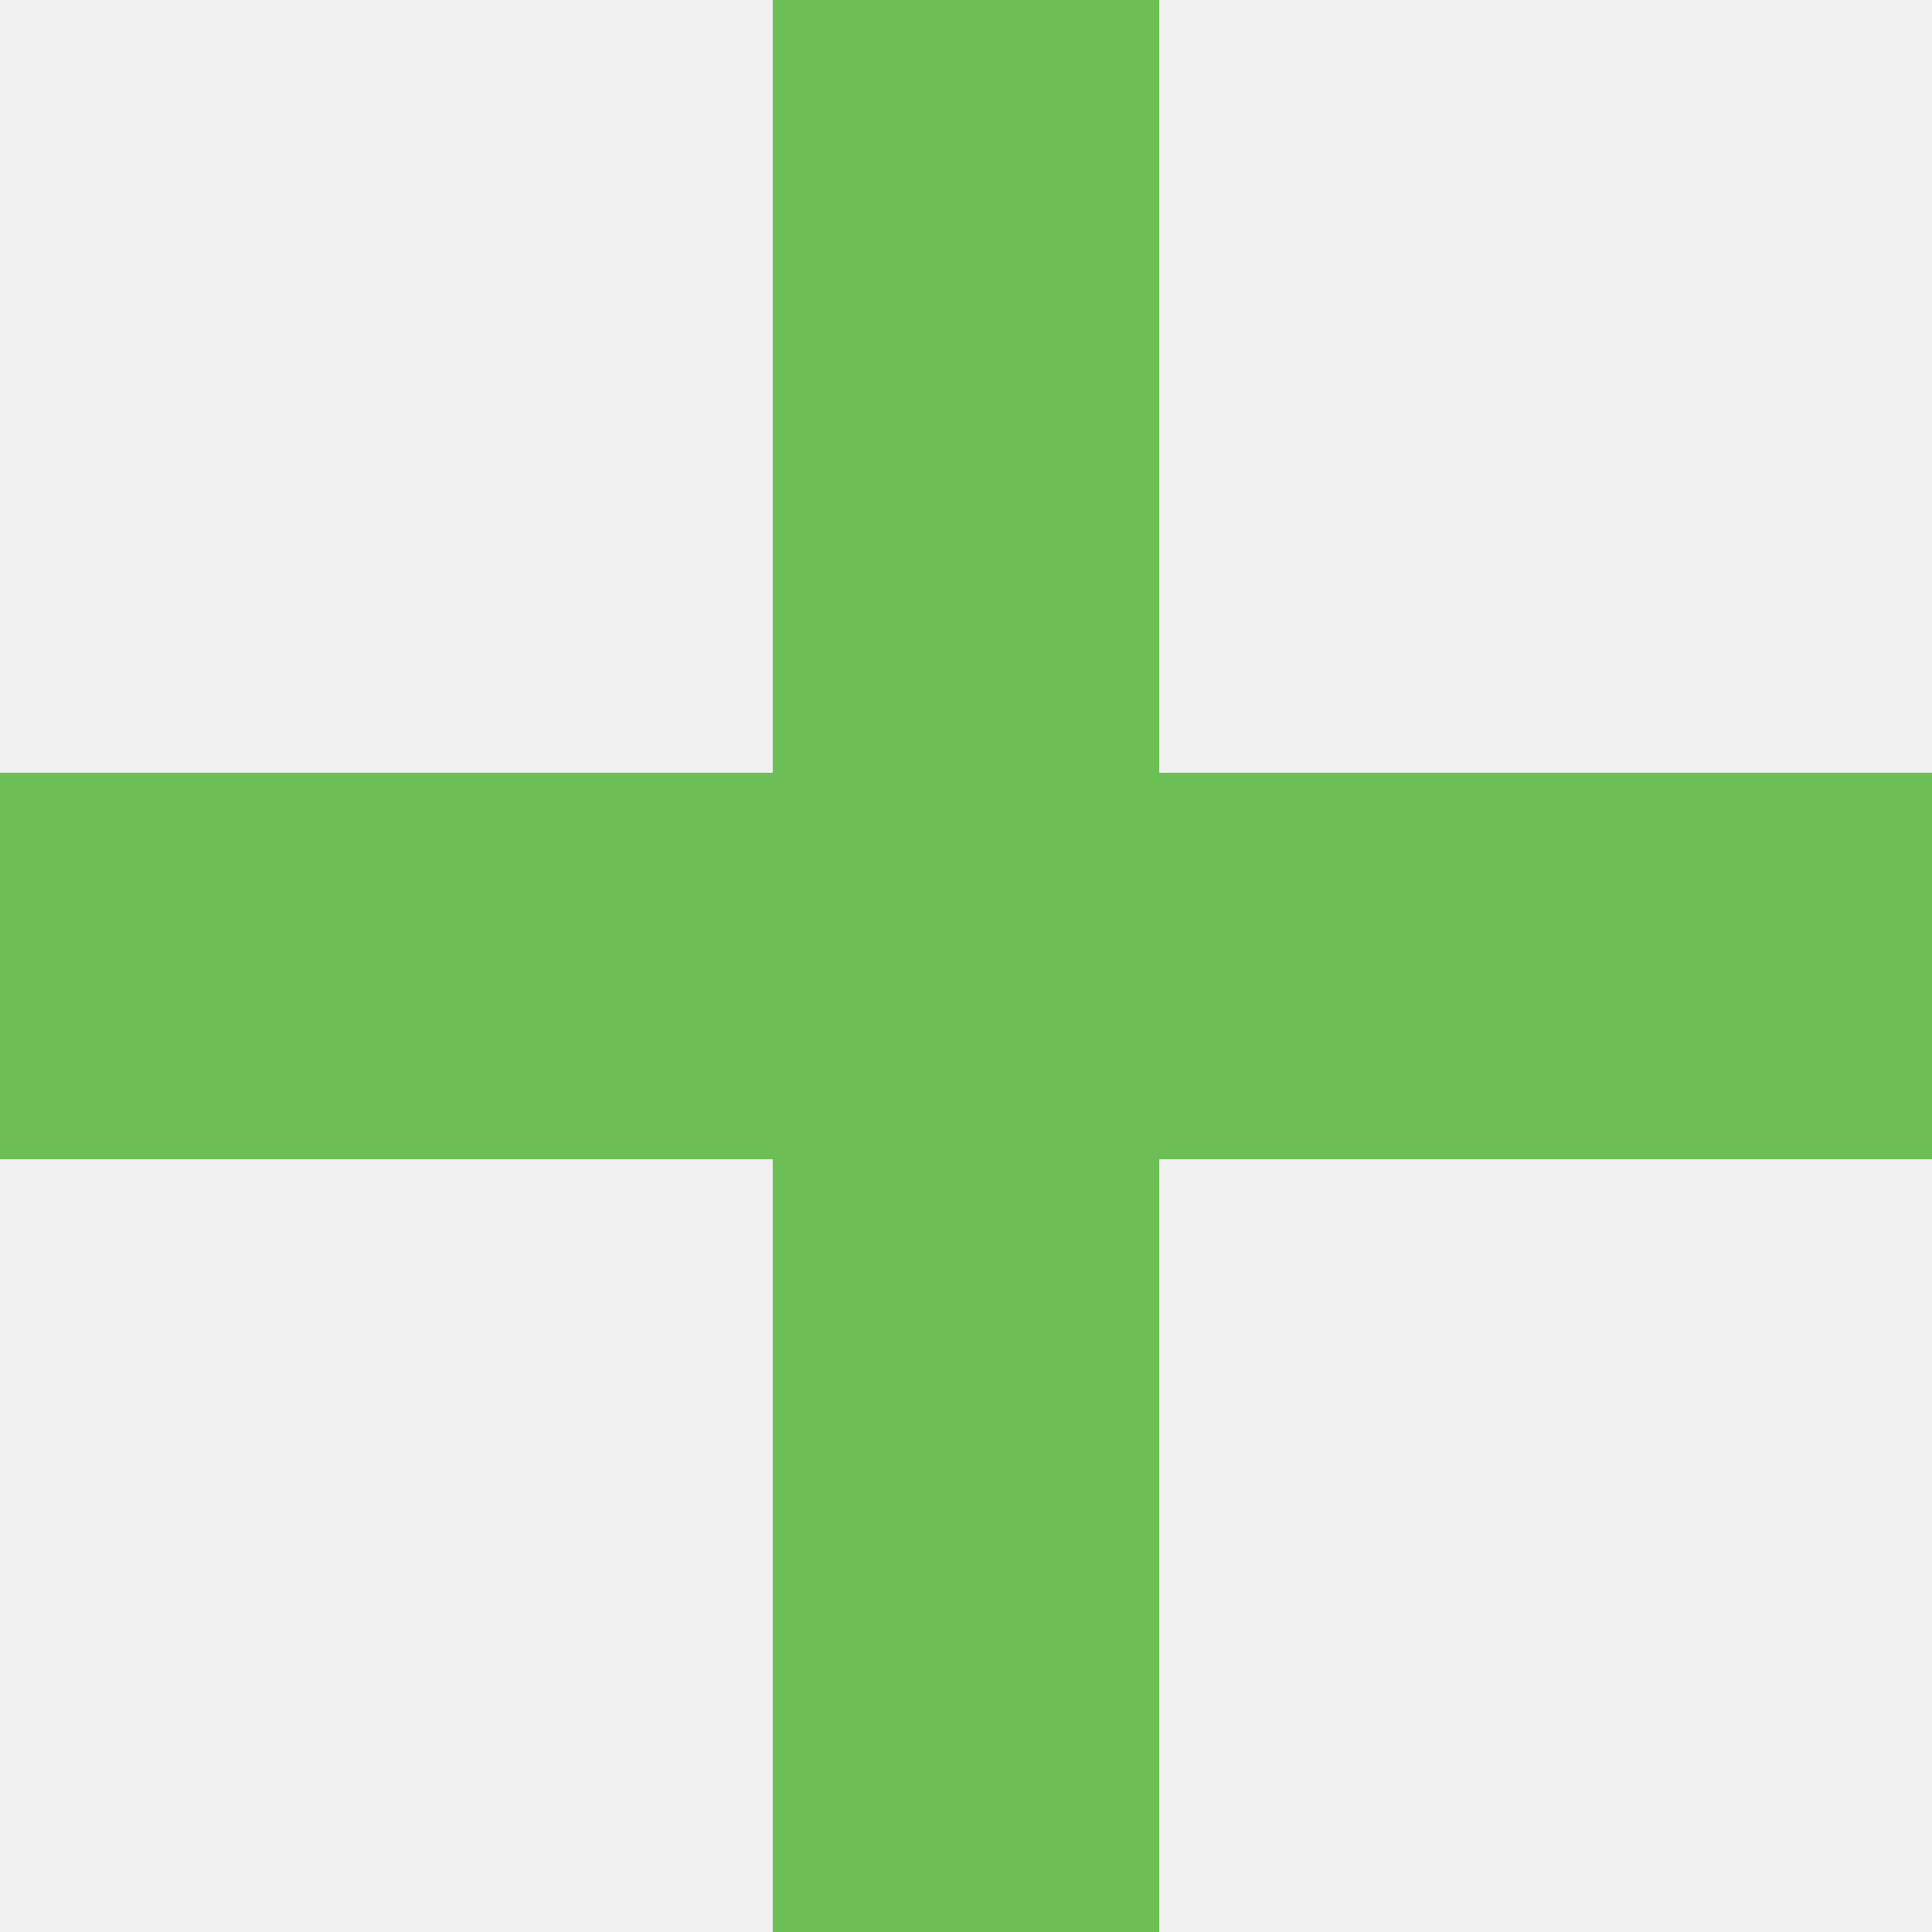
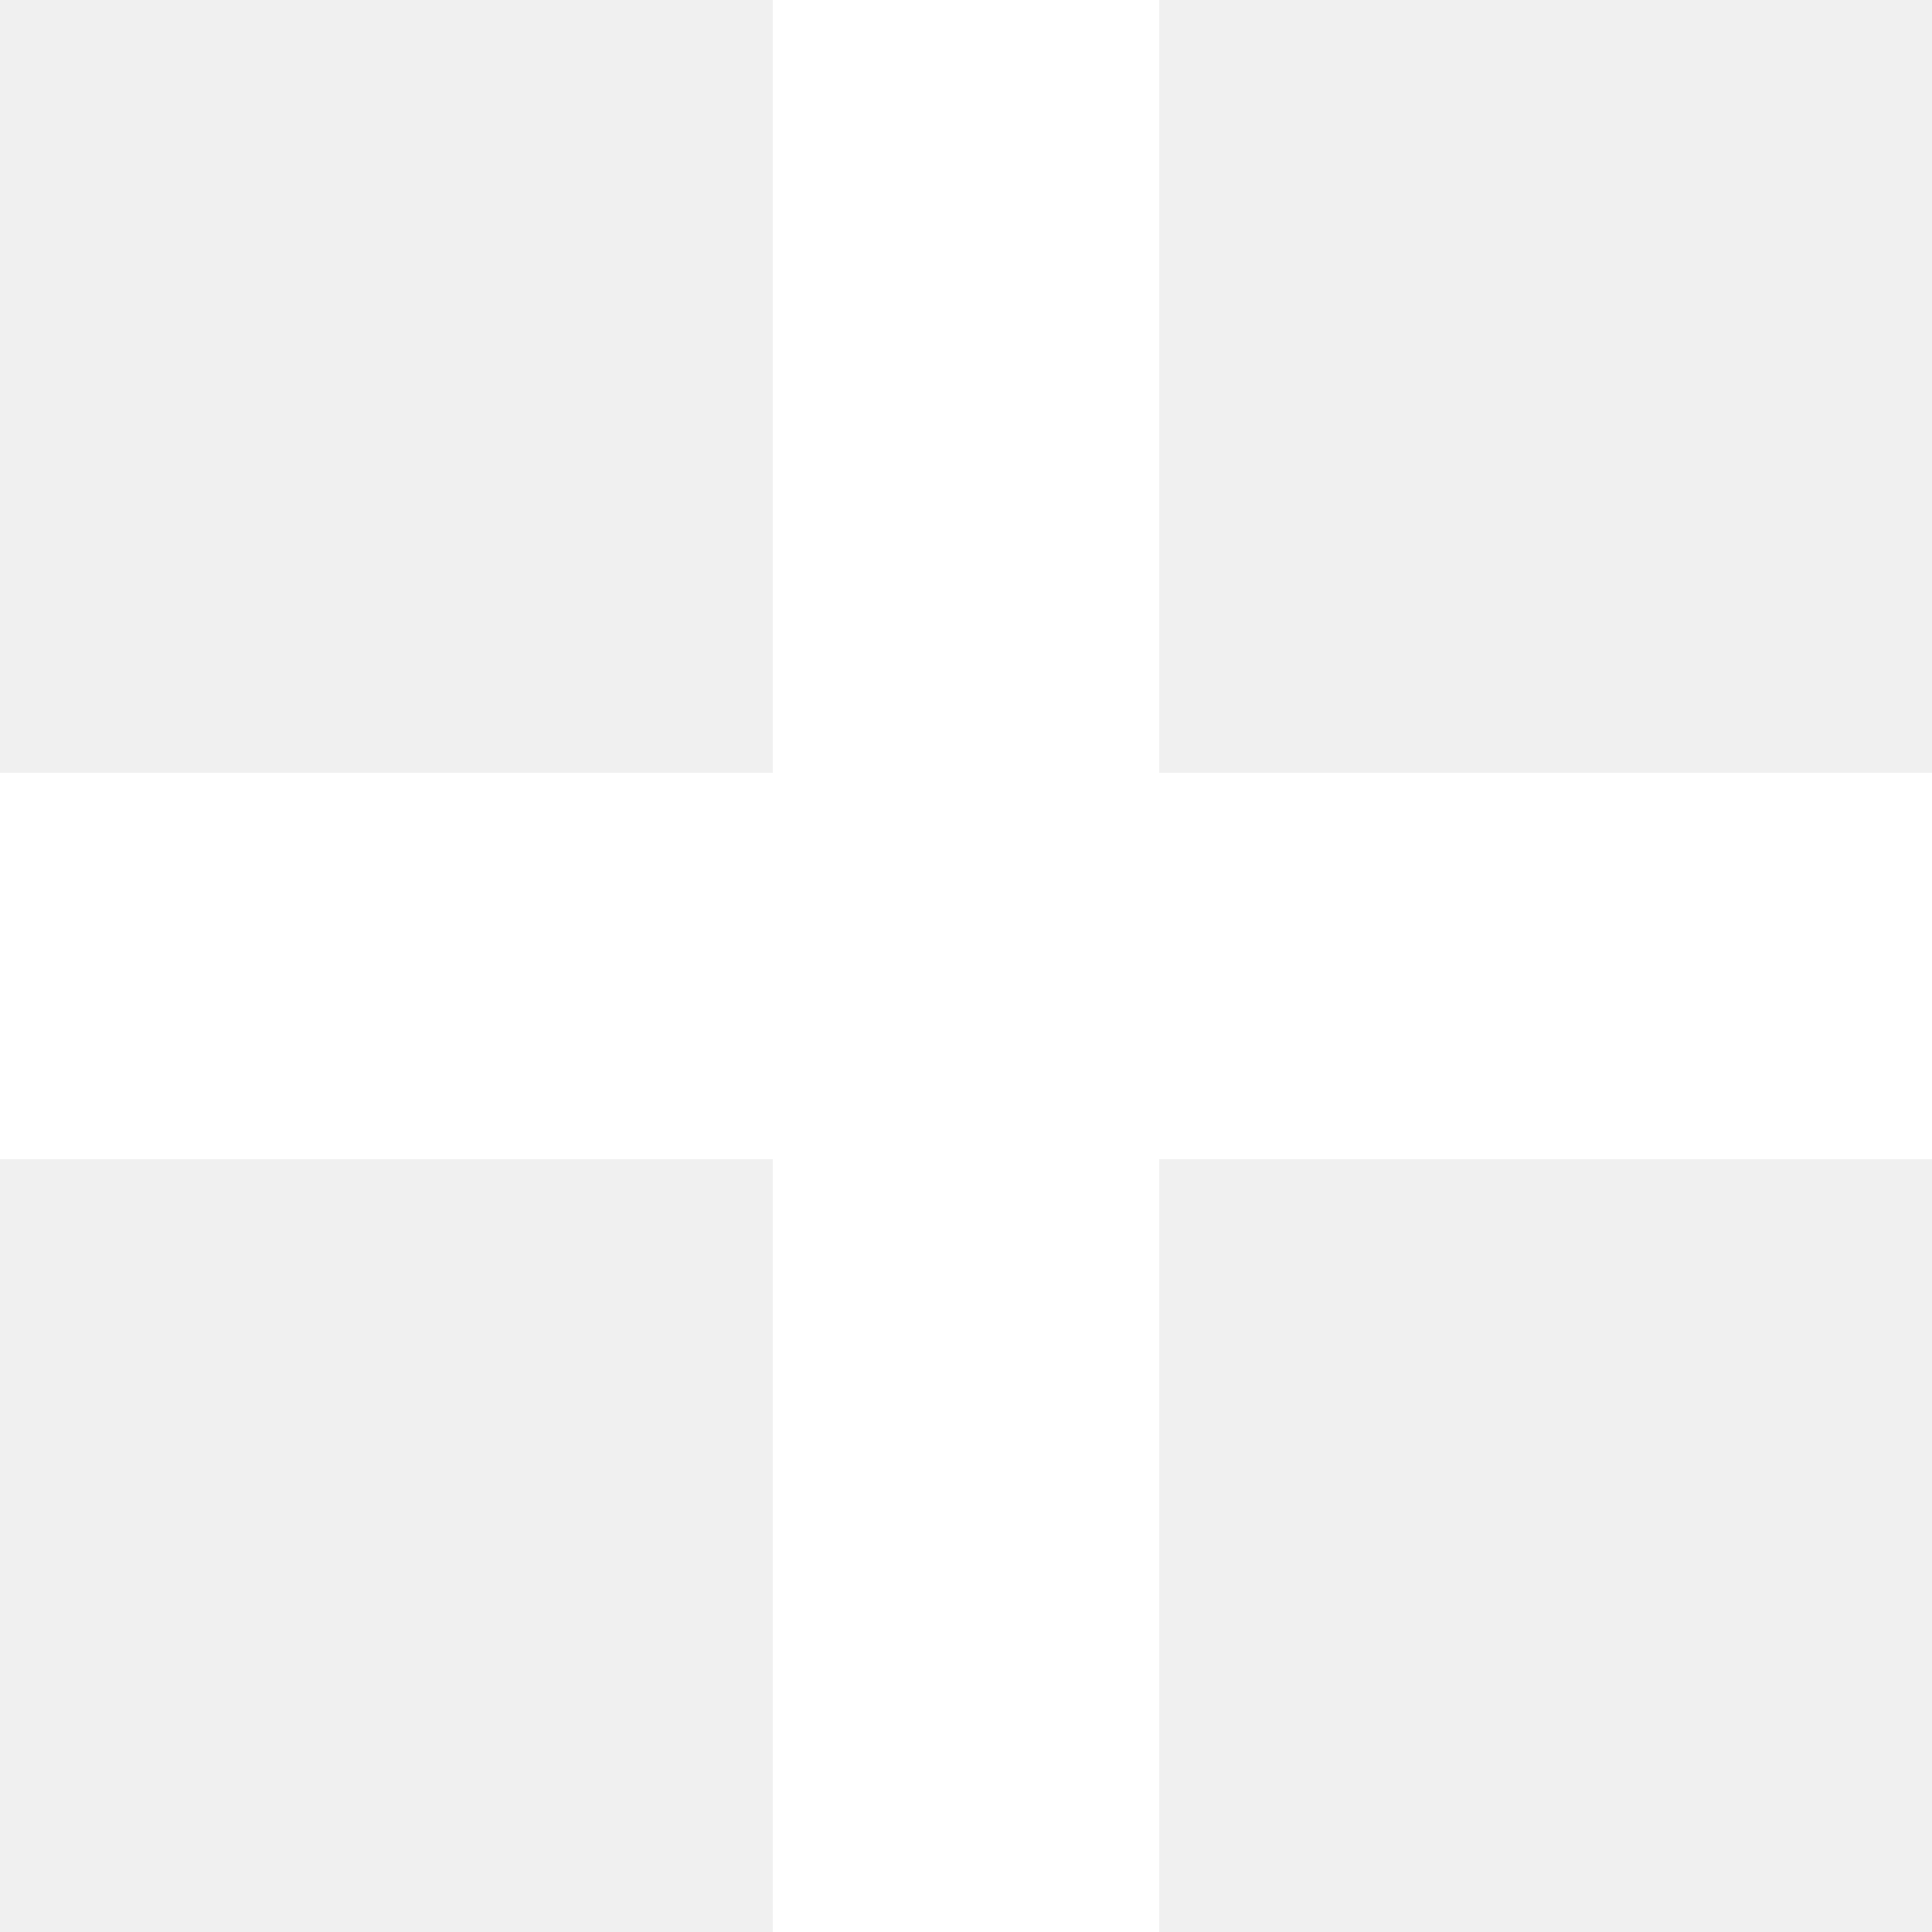
<svg xmlns="http://www.w3.org/2000/svg" width="10" height="10" viewBox="0 0 10 10" fill="none">
-   <path d="M5 0V10" stroke="#6BBF54" stroke-width="2" />
-   <path d="M0 5L10 5" stroke="#6BBF54" stroke-width="2" />
+   <path d="M5 0V10" stroke="white" stroke-width="2" />
+   <path d="M0 5L10 5" stroke="white" stroke-width="2" />
</svg>
